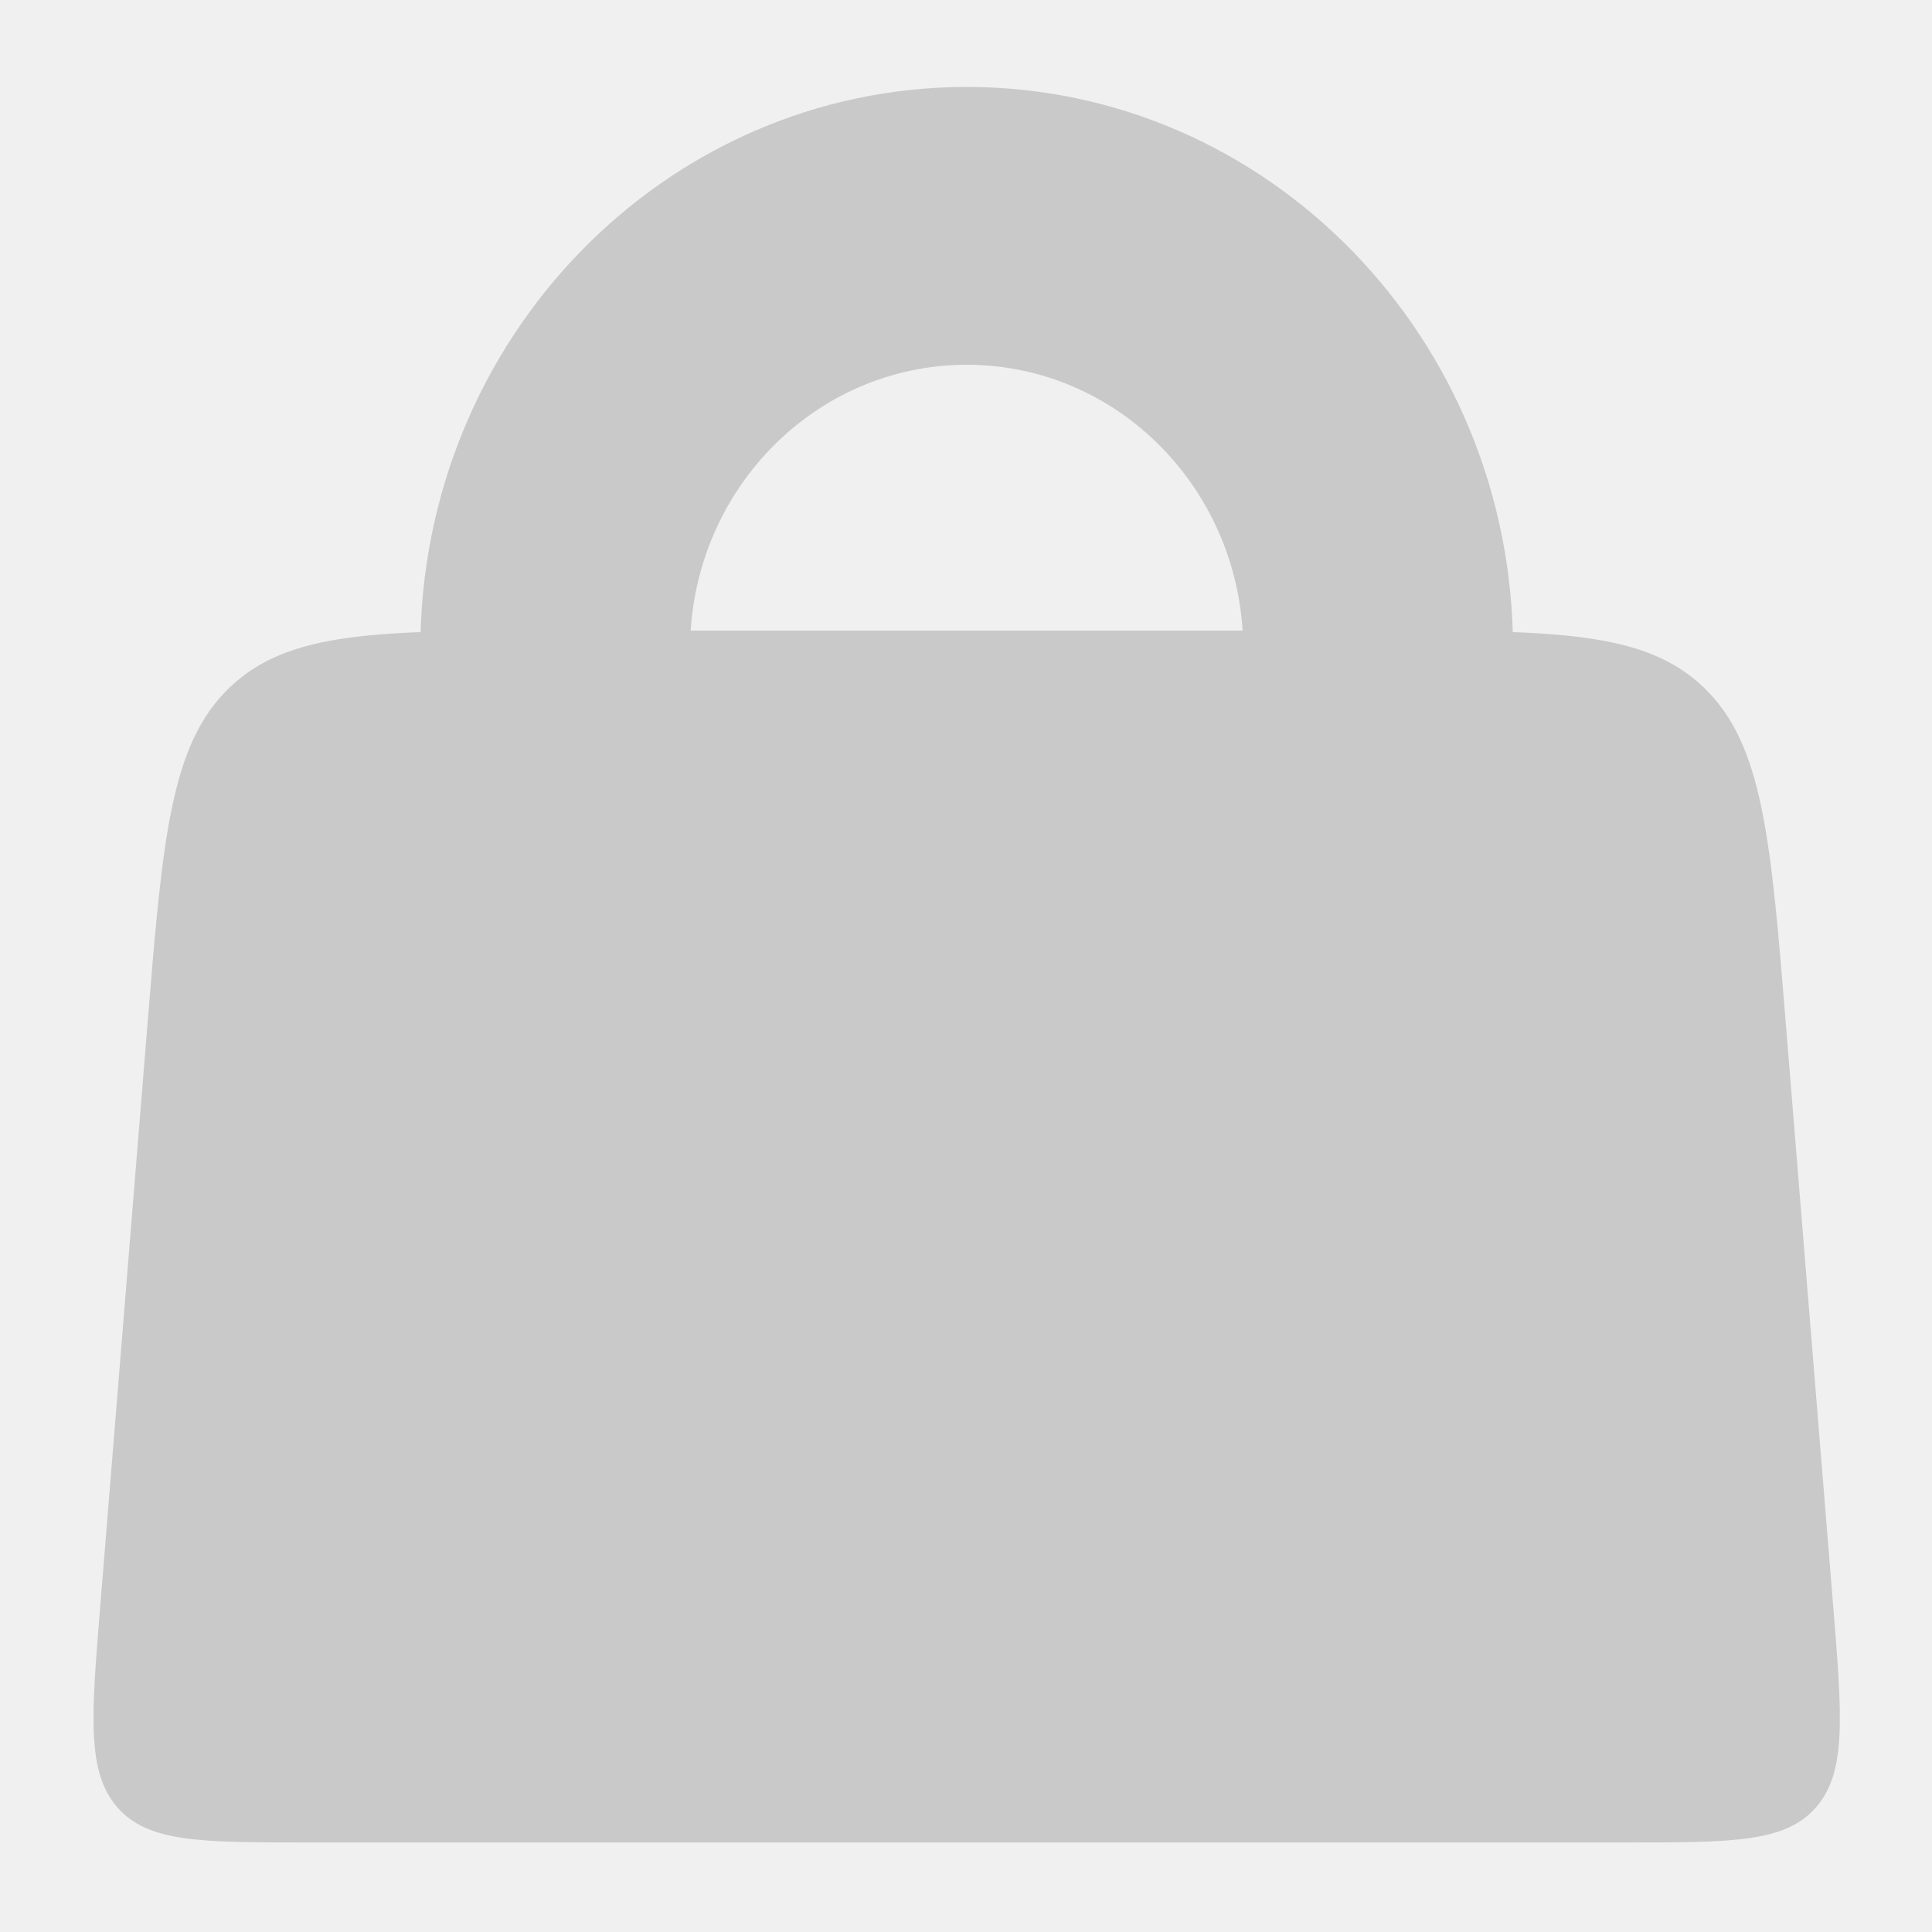
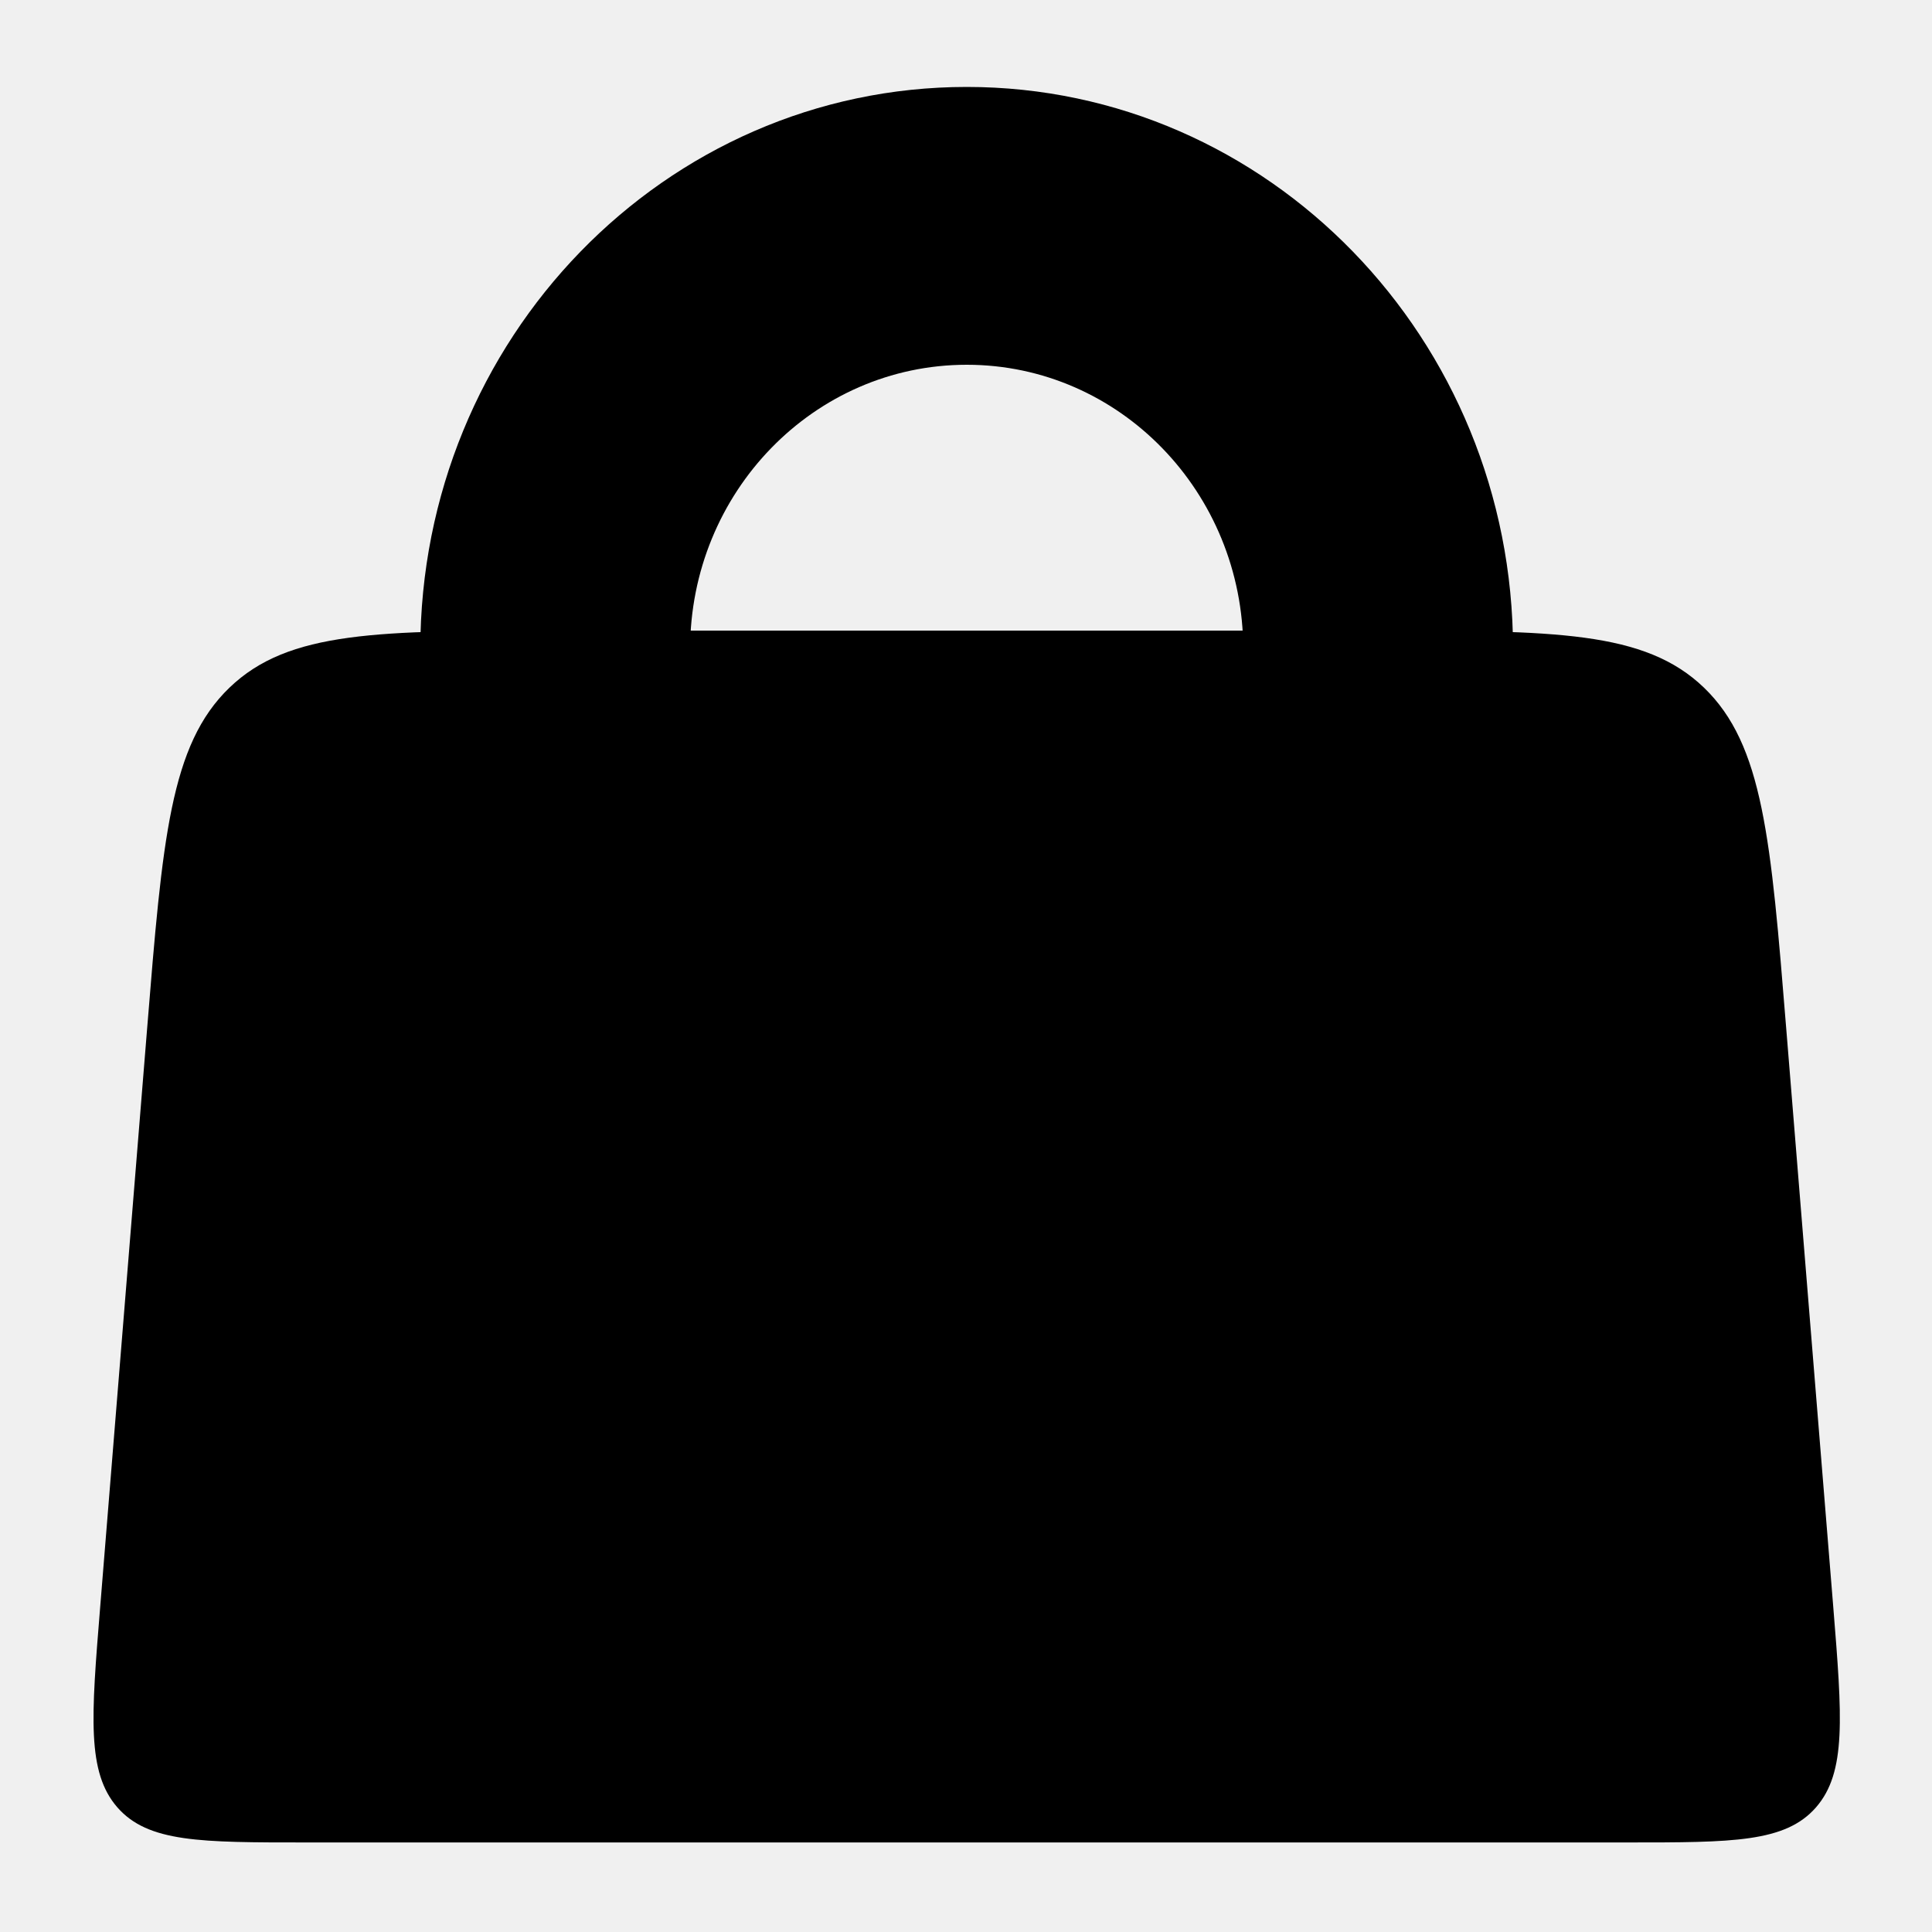
<svg xmlns="http://www.w3.org/2000/svg" width="20" height="20" viewBox="0 0 20 20" fill="none">
  <g clip-path="url(#clip0_545_891)">
-     <path d="M10.008 3.776C8.426 3.776 7.144 5.096 7.144 6.724L7.144 10.158C7.144 10.952 6.518 11.596 5.747 11.596C4.976 11.596 4.351 10.952 4.351 10.158L4.351 6.724C4.351 3.508 6.884 0.9 10.008 0.9C13.131 0.9 15.663 3.508 15.663 6.724L15.663 10.158C15.663 10.952 15.038 11.596 14.267 11.596C13.496 11.596 12.87 10.952 12.87 10.158L12.87 6.724C12.87 5.096 11.589 3.776 10.008 3.776Z" fill="#C9C9C9" />
-     <path d="M1.524 10.636C1.682 8.686 1.761 7.71 2.375 7.119C2.988 6.528 3.92 6.528 5.783 6.528H14.231C16.095 6.528 17.026 6.528 17.64 7.119C18.253 7.71 18.332 8.686 18.49 10.636L18.978 16.637C19.07 17.777 19.116 18.346 18.799 18.71C18.481 19.073 17.937 19.073 16.848 19.073H3.166C2.077 19.073 1.533 19.073 1.215 18.71C0.898 18.346 0.944 17.777 1.037 16.637L1.524 10.636Z" fill="#C9C9C9" />
+     <path d="M10.008 3.776C8.426 3.776 7.144 5.096 7.144 6.724L7.144 10.158C7.144 10.952 6.518 11.596 5.747 11.596C4.976 11.596 4.351 10.952 4.351 10.158L4.351 6.724C4.351 3.508 6.884 0.9 10.008 0.9C13.131 0.9 15.663 3.508 15.663 6.724L15.663 10.158C15.663 10.952 15.038 11.596 14.267 11.596C13.496 11.596 12.87 10.952 12.87 10.158L12.87 6.724C12.87 5.096 11.589 3.776 10.008 3.776Z" fill="currentColor" />
+     <path d="M1.524 10.636C1.682 8.686 1.761 7.71 2.375 7.119C2.988 6.528 3.92 6.528 5.783 6.528H14.231C16.095 6.528 17.026 6.528 17.64 7.119C18.253 7.71 18.332 8.686 18.49 10.636L18.978 16.637C19.07 17.777 19.116 18.346 18.799 18.71C18.481 19.073 17.937 19.073 16.848 19.073H3.166C2.077 19.073 1.533 19.073 1.215 18.71C0.898 18.346 0.944 17.777 1.037 16.637L1.524 10.636Z" fill="currentColor" />
  </g>
  <defs>
    <clipPath id="clip0_545_891">
      <rect width="19.8" height="19.8" fill="white" />
    </clipPath>
  </defs>
</svg>
